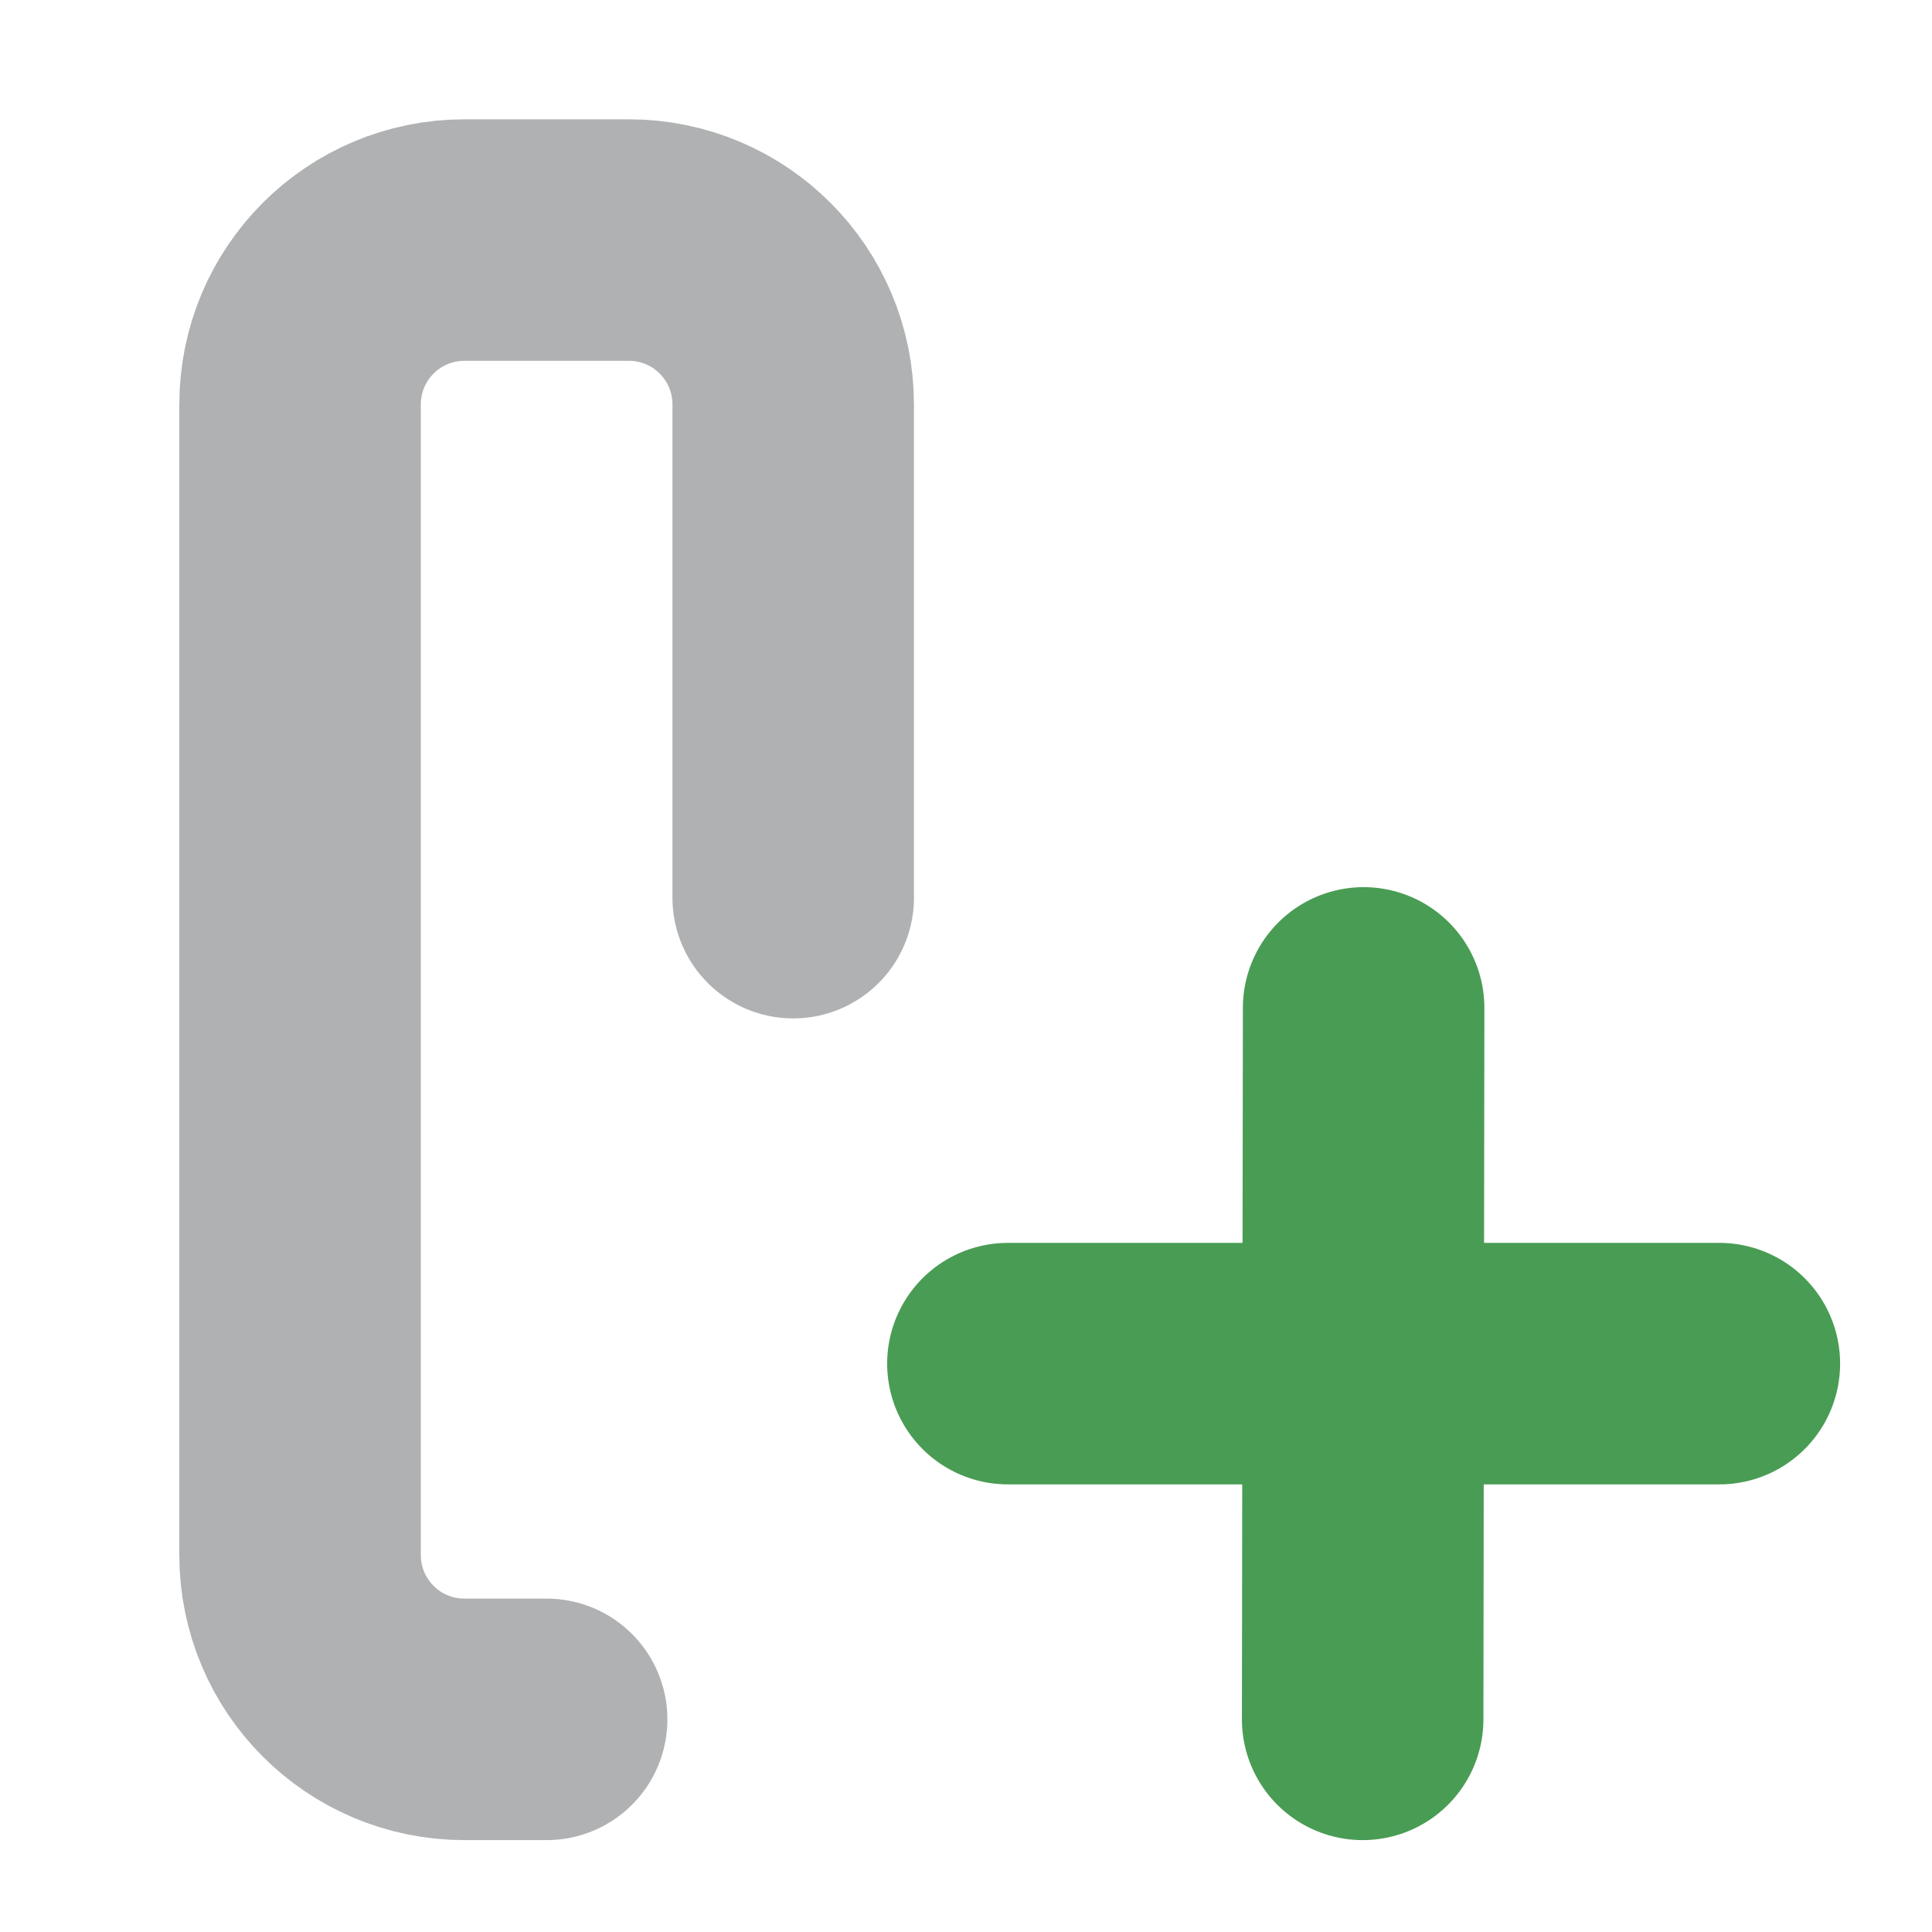
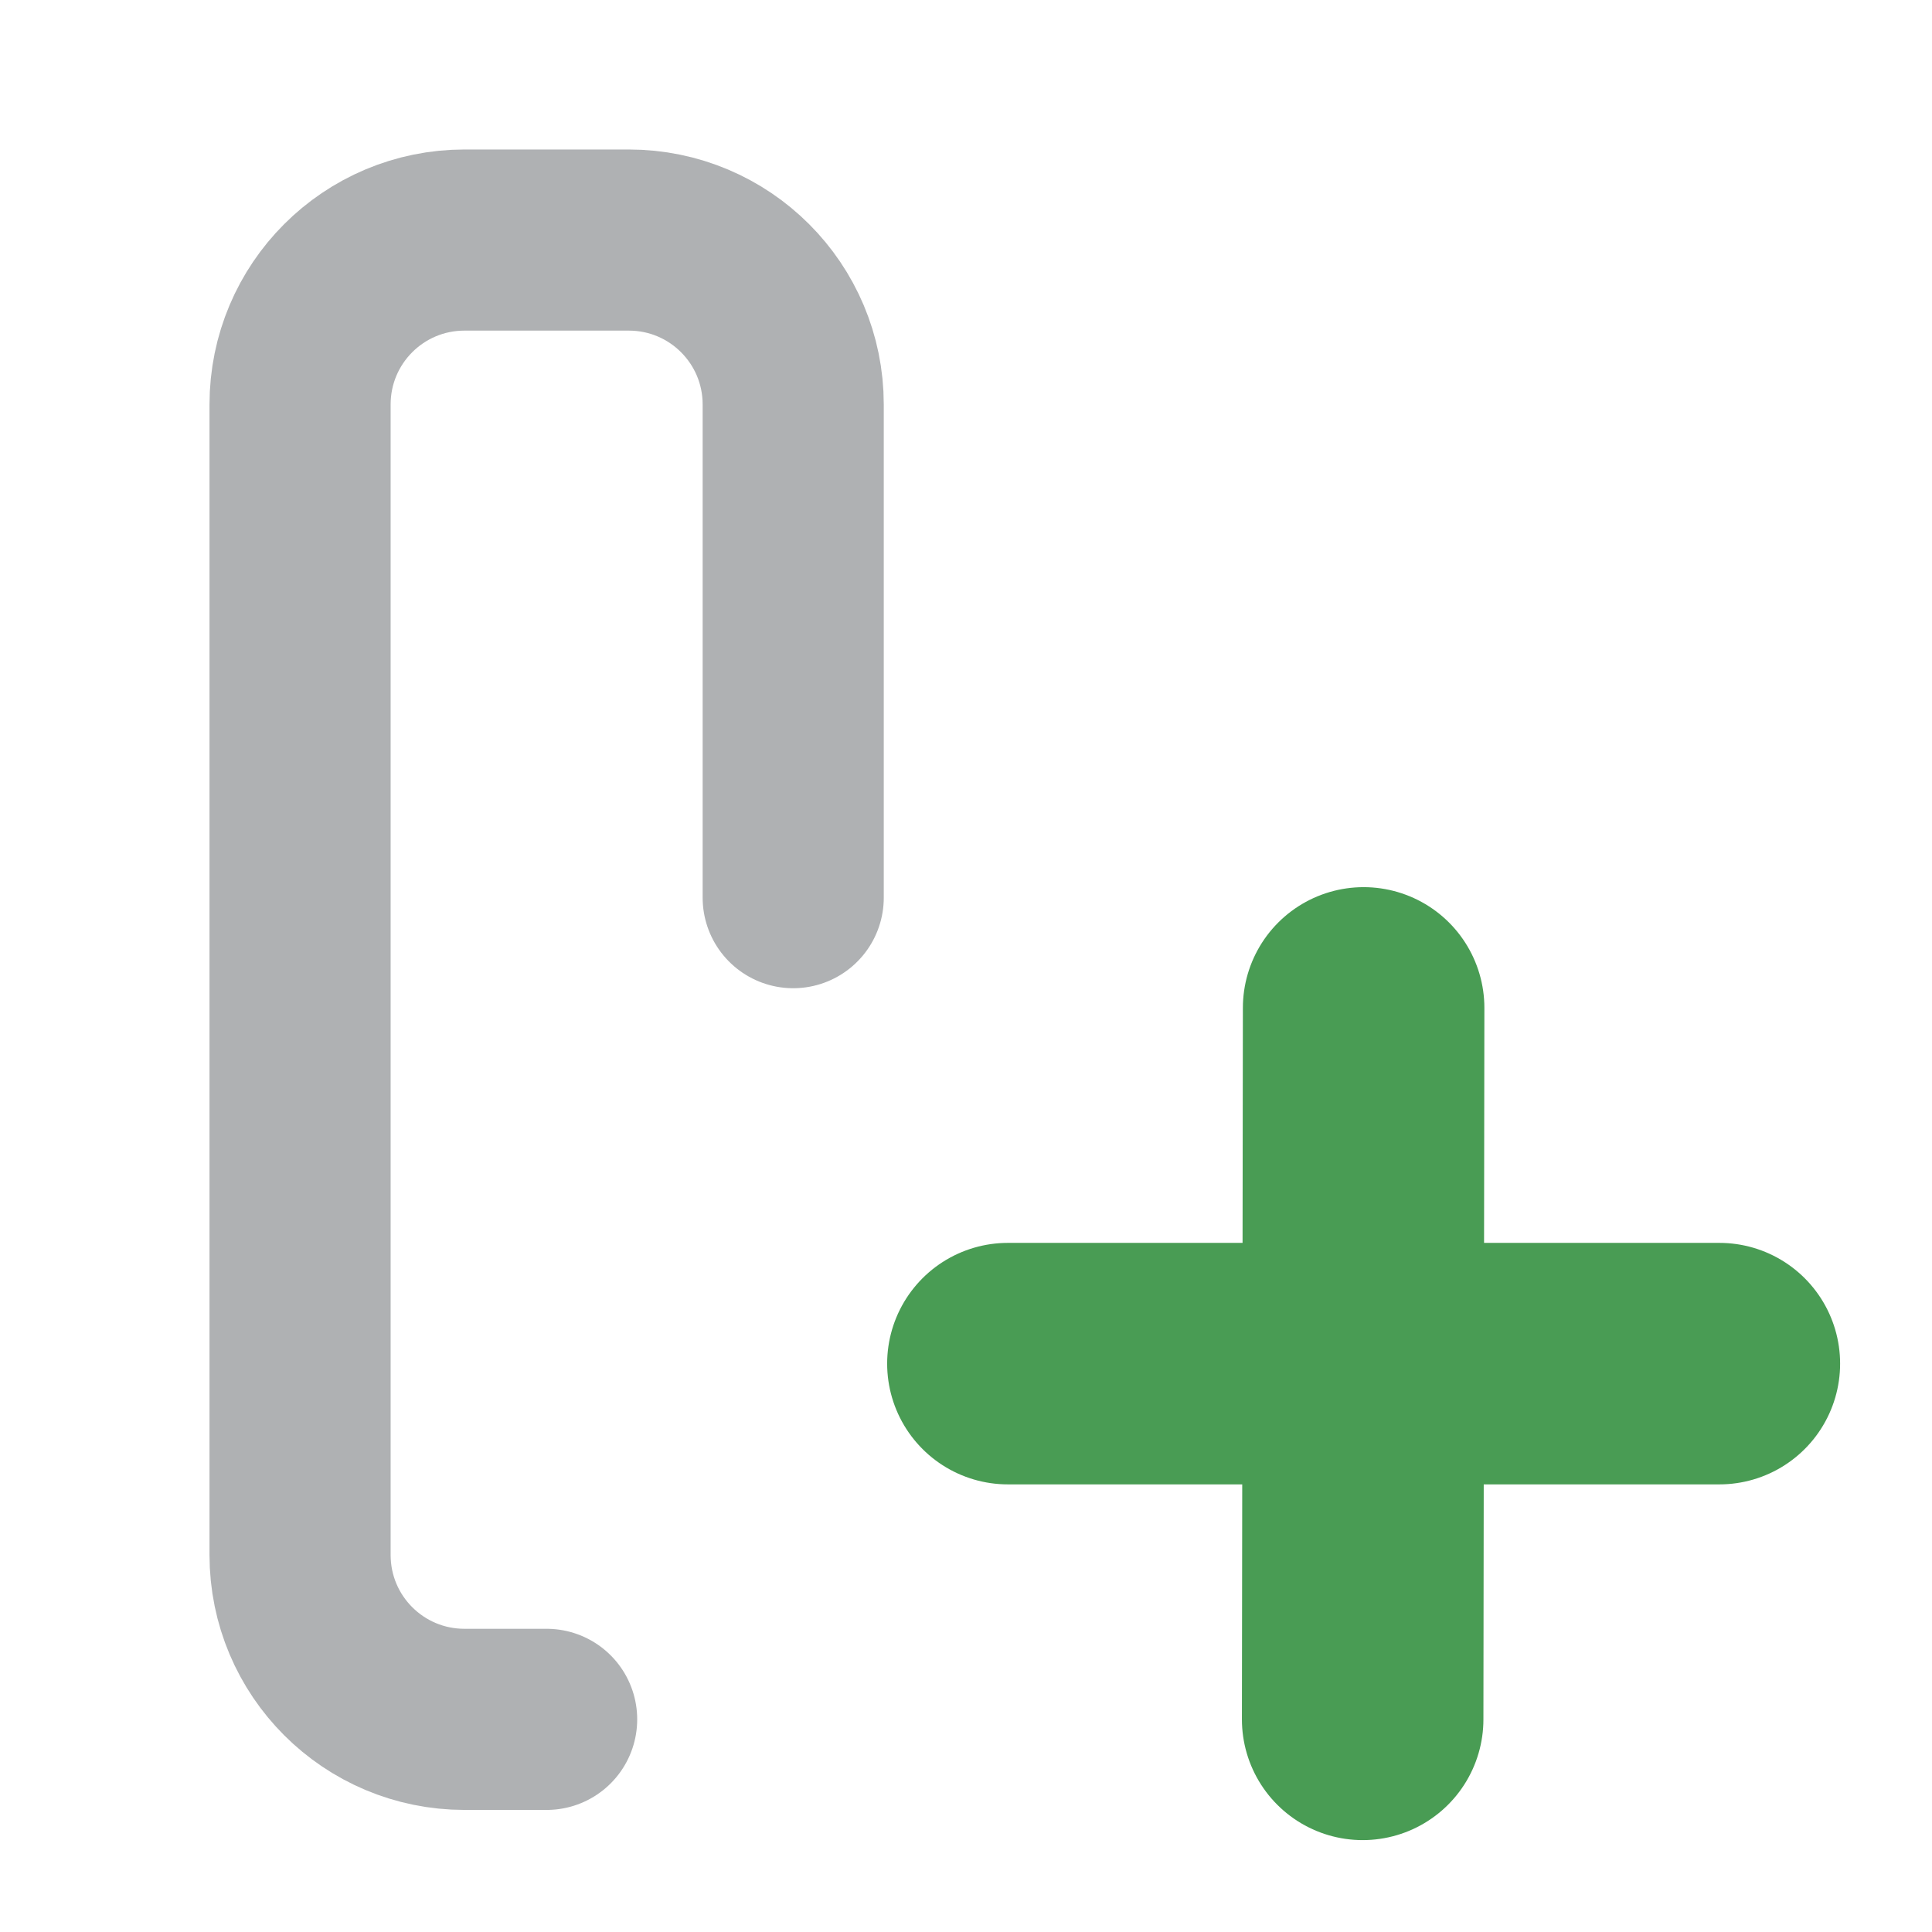
<svg xmlns="http://www.w3.org/2000/svg" width="16" height="16" viewBox="0 0 16 16" fill="none">
  <style type="text/css">
        .st0{
        stroke:#AFB1B3;
-         stroke-width:2px;
+         stroke-width:1.5px;
        stroke-linecap:round;
        stroke-linejoin:round;
        }
        .st1{
        stroke:#499C54;
        stroke-width:2px;
        stroke-linecap:round;
        }
    </style>
  <path class="st0" d="M 4.527 14.239 L 3.847 14.239 C 3.094 14.239 2.485 13.63 2.485 12.877 L 2.485 3.35 C 2.485 2.597 3.094 1.988 3.847 1.988 L 5.207 1.988 C 5.96 1.988 6.569 2.597 6.569 3.35 L 6.569 7.434" />
  <line class="st1" x1="8.347" y1="11.293" x2="14.239" y2="11.293" />
  <line class="st1" x1="11.293" y1="8.347" x2="11.285" y2="14.239" />
</svg>
